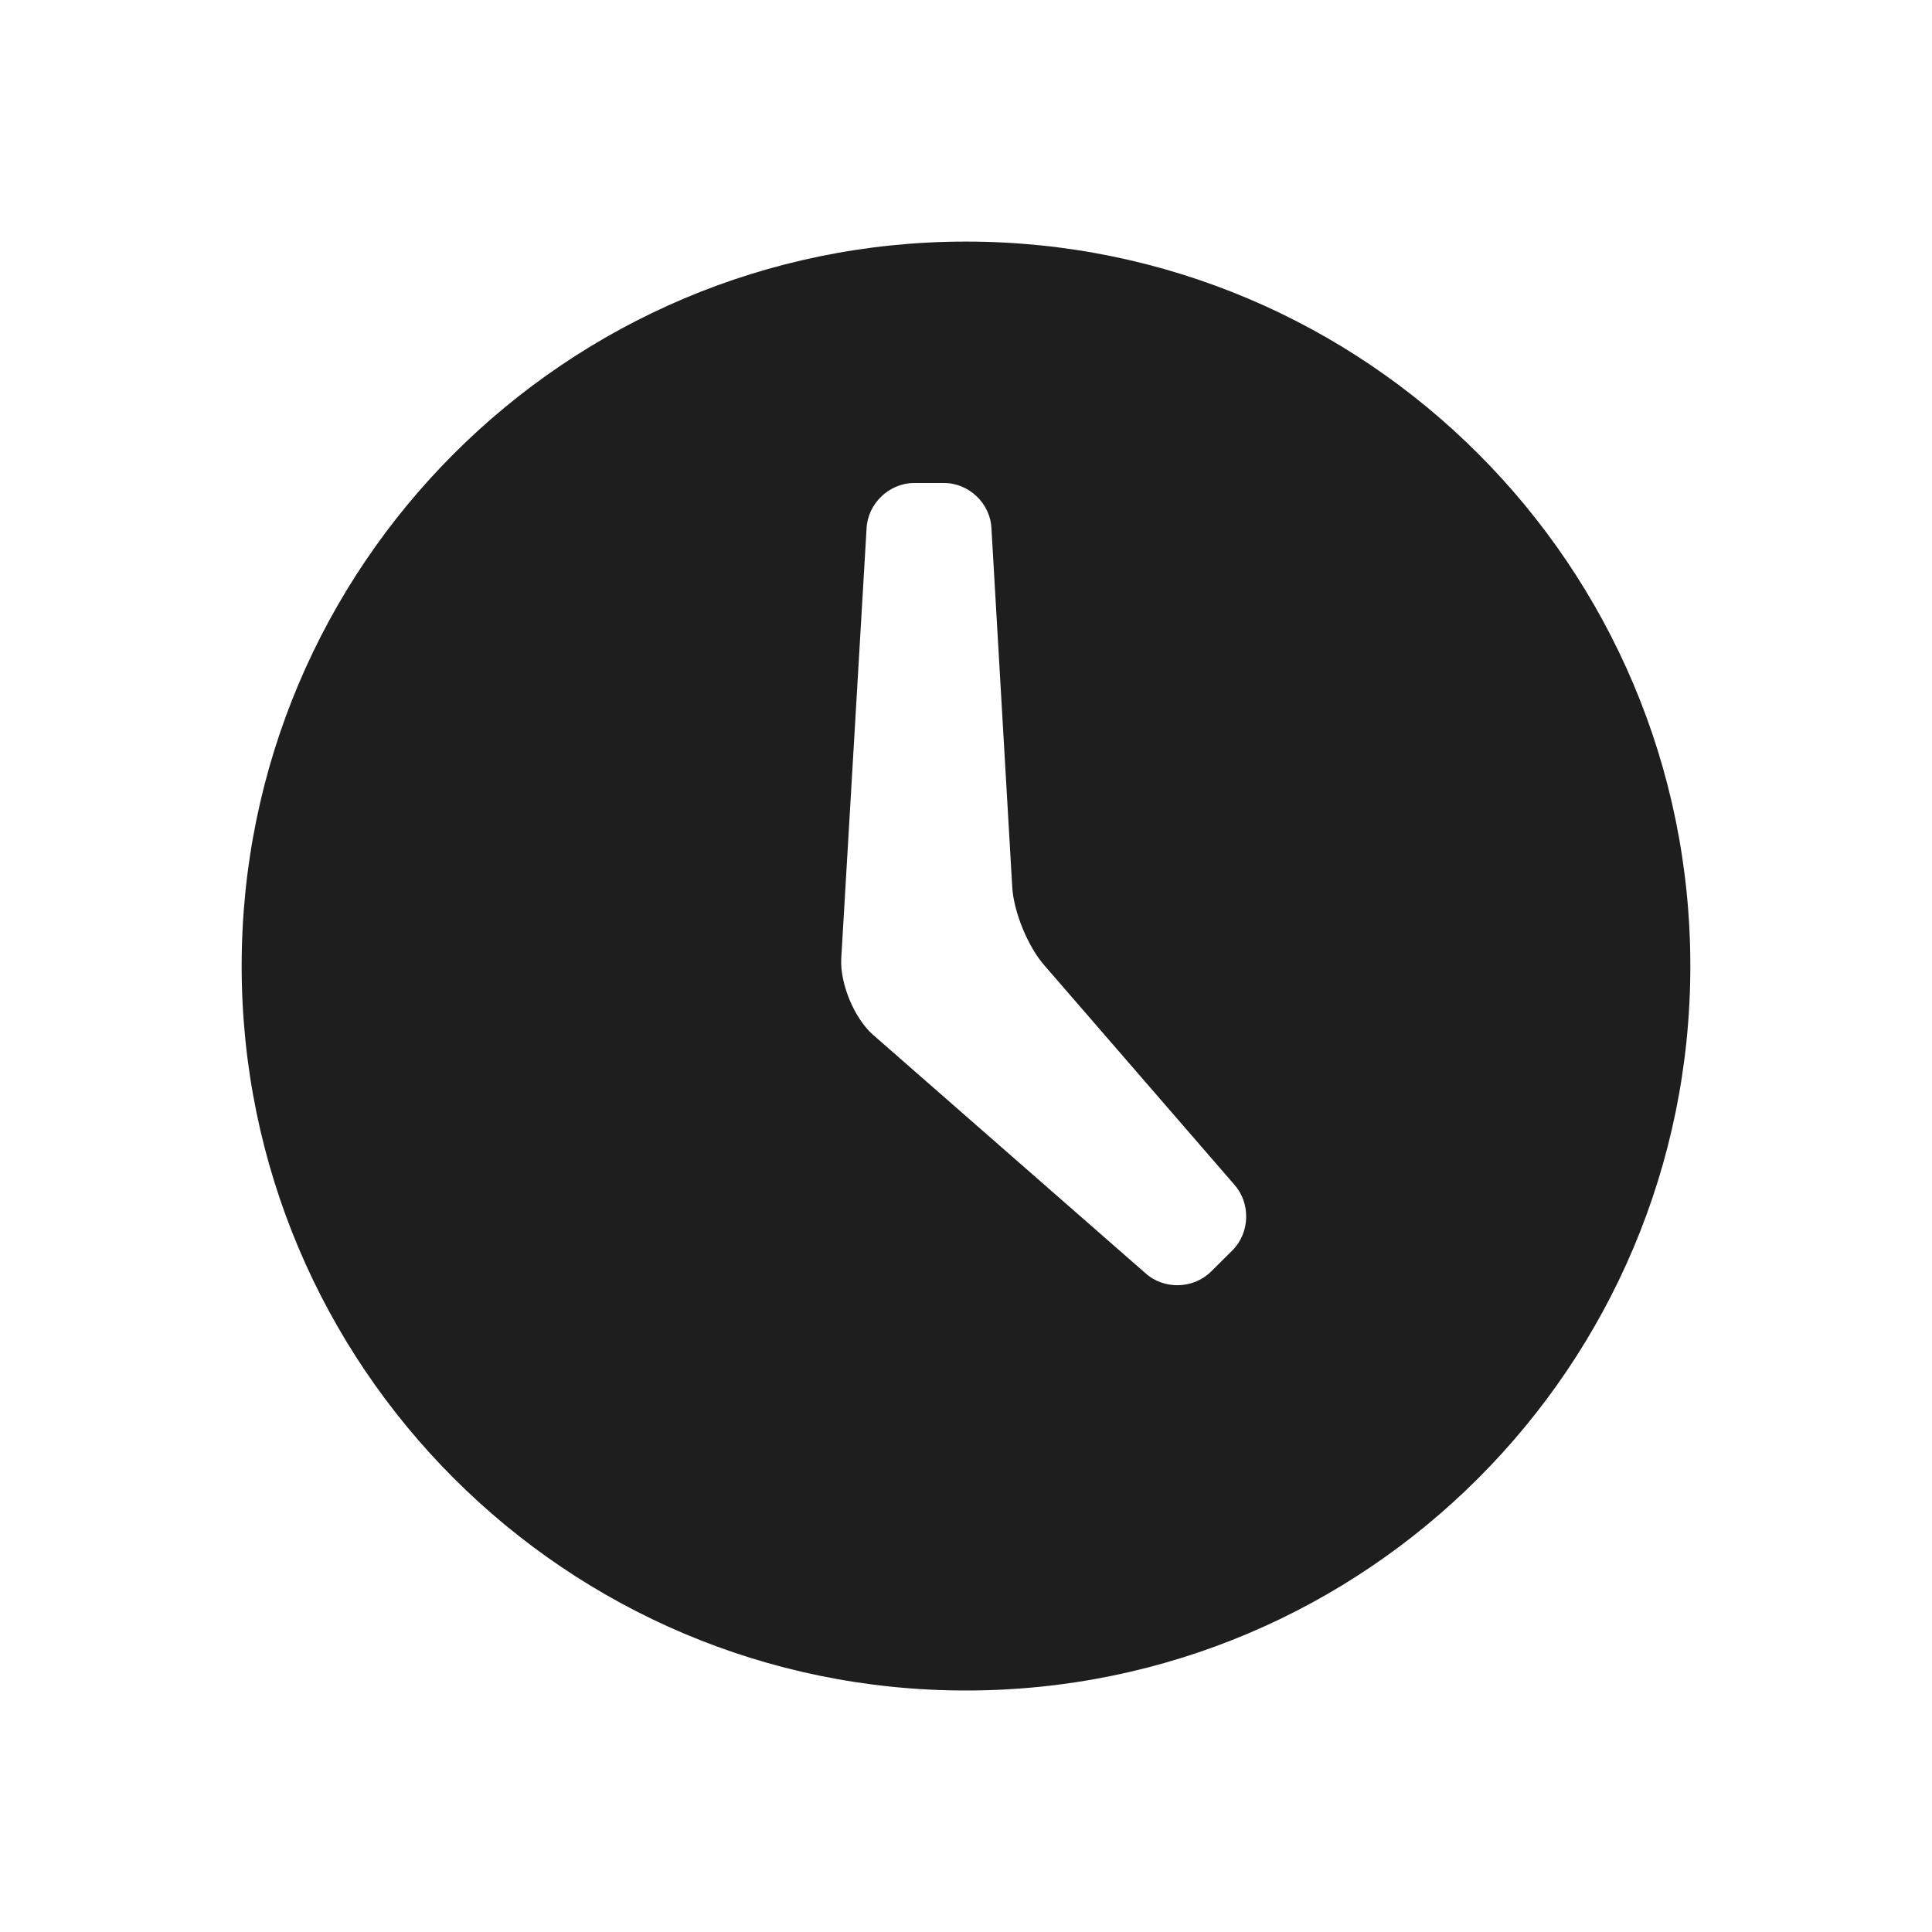
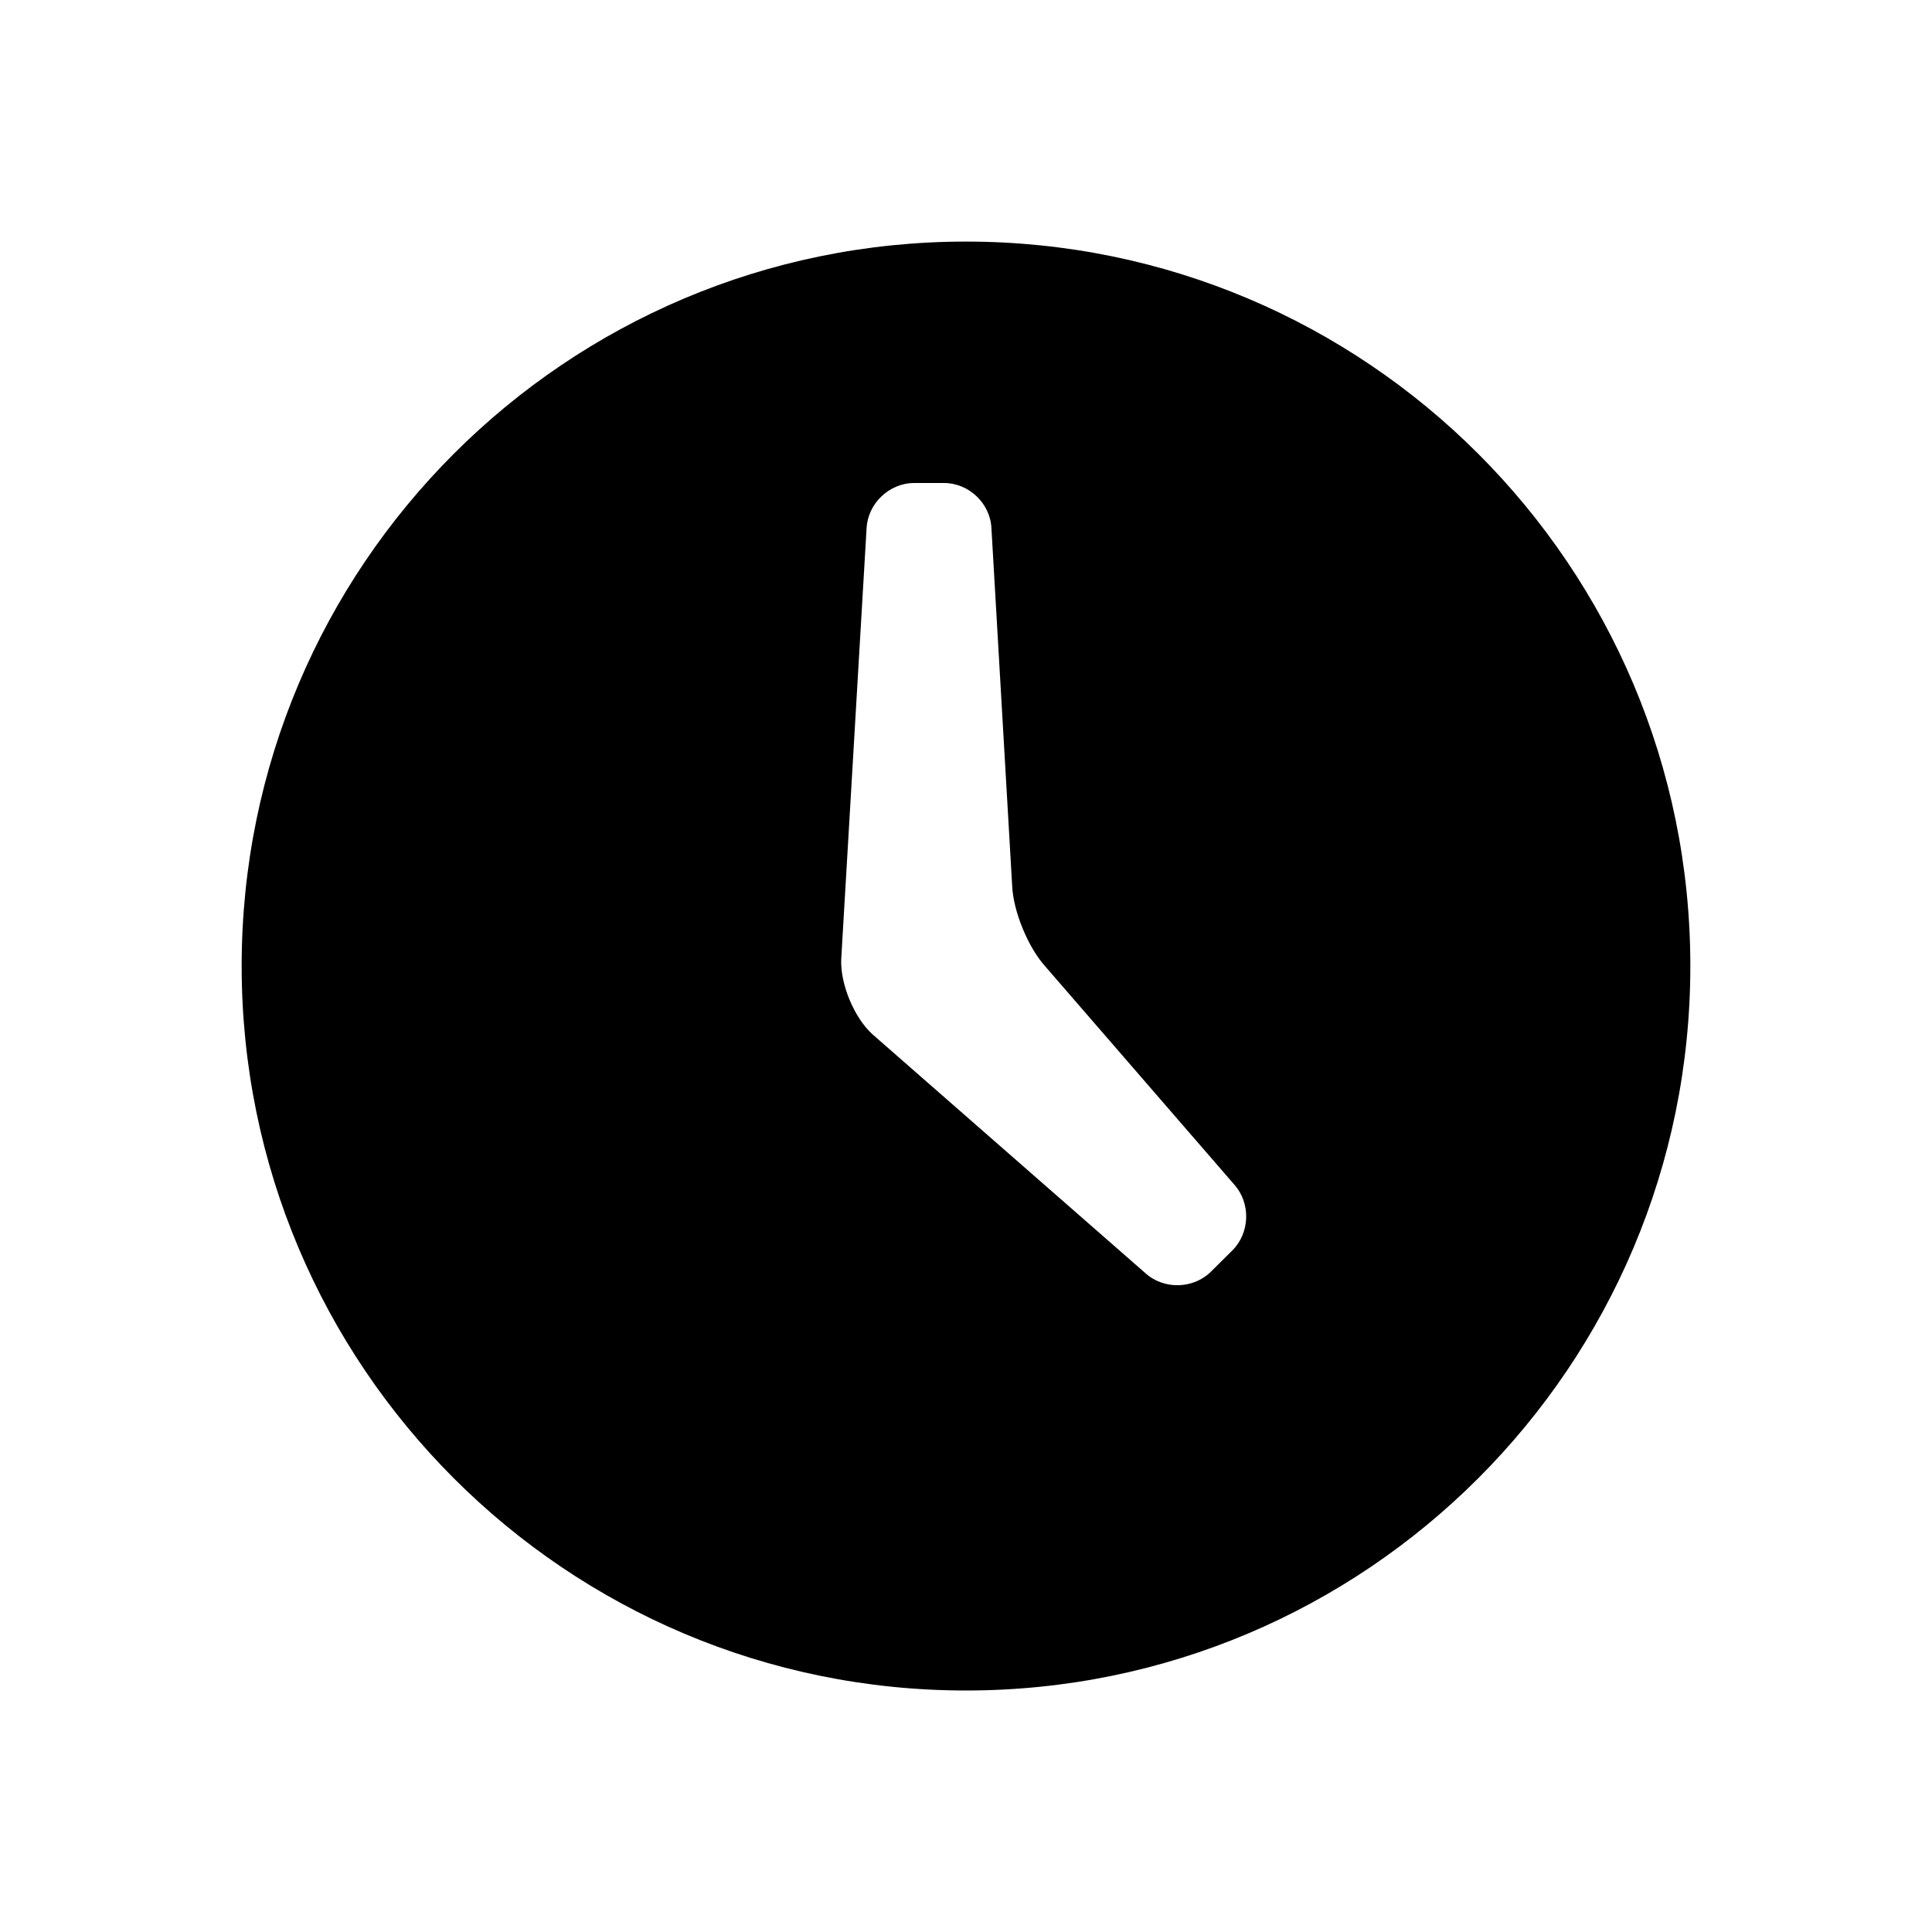
<svg xmlns="http://www.w3.org/2000/svg" width="24" height="24" viewBox="0 0 24 24">
-   <path fill="#1E1E1E" fill-rule="evenodd" d="M9,0.001 C4.031,0.001 0.002,4.03 0.002,9 C0.002,13.971 4.031,18 9,18 C13.97,18 17.998,13.971 17.998,9 C17.998,4.03 13.97,0.001 9,0.001 L9,0.001 Z M12.309,12.533 L12.046,12.794 C11.828,13.013 11.461,13.024 11.23,12.817 L7.841,9.851 C7.61,9.644 7.436,9.221 7.45,8.913 L7.765,3.562 C7.781,3.253 8.047,3 8.357,3 L8.726,3 C9.036,3 9.302,3.253 9.316,3.562 L9.574,8.012 C9.589,8.322 9.77,8.763 9.976,8.995 L12.333,11.716 C12.538,11.946 12.529,12.313 12.309,12.533 L12.309,12.533 Z" transform="translate(3 3)" />
+   <path fill="#000000" fill-rule="evenodd" d="M9,0.001 C4.031,0.001 0.002,4.03 0.002,9 C0.002,13.971 4.031,18 9,18 C13.97,18 17.998,13.971 17.998,9 C17.998,4.03 13.97,0.001 9,0.001 L9,0.001 Z M12.309,12.533 L12.046,12.794 C11.828,13.013 11.461,13.024 11.23,12.817 L7.841,9.851 C7.61,9.644 7.436,9.221 7.45,8.913 L7.765,3.562 C7.781,3.253 8.047,3 8.357,3 L8.726,3 C9.036,3 9.302,3.253 9.316,3.562 L9.574,8.012 C9.589,8.322 9.77,8.763 9.976,8.995 L12.333,11.716 C12.538,11.946 12.529,12.313 12.309,12.533 L12.309,12.533 Z" transform="translate(3 3)" />
</svg>
